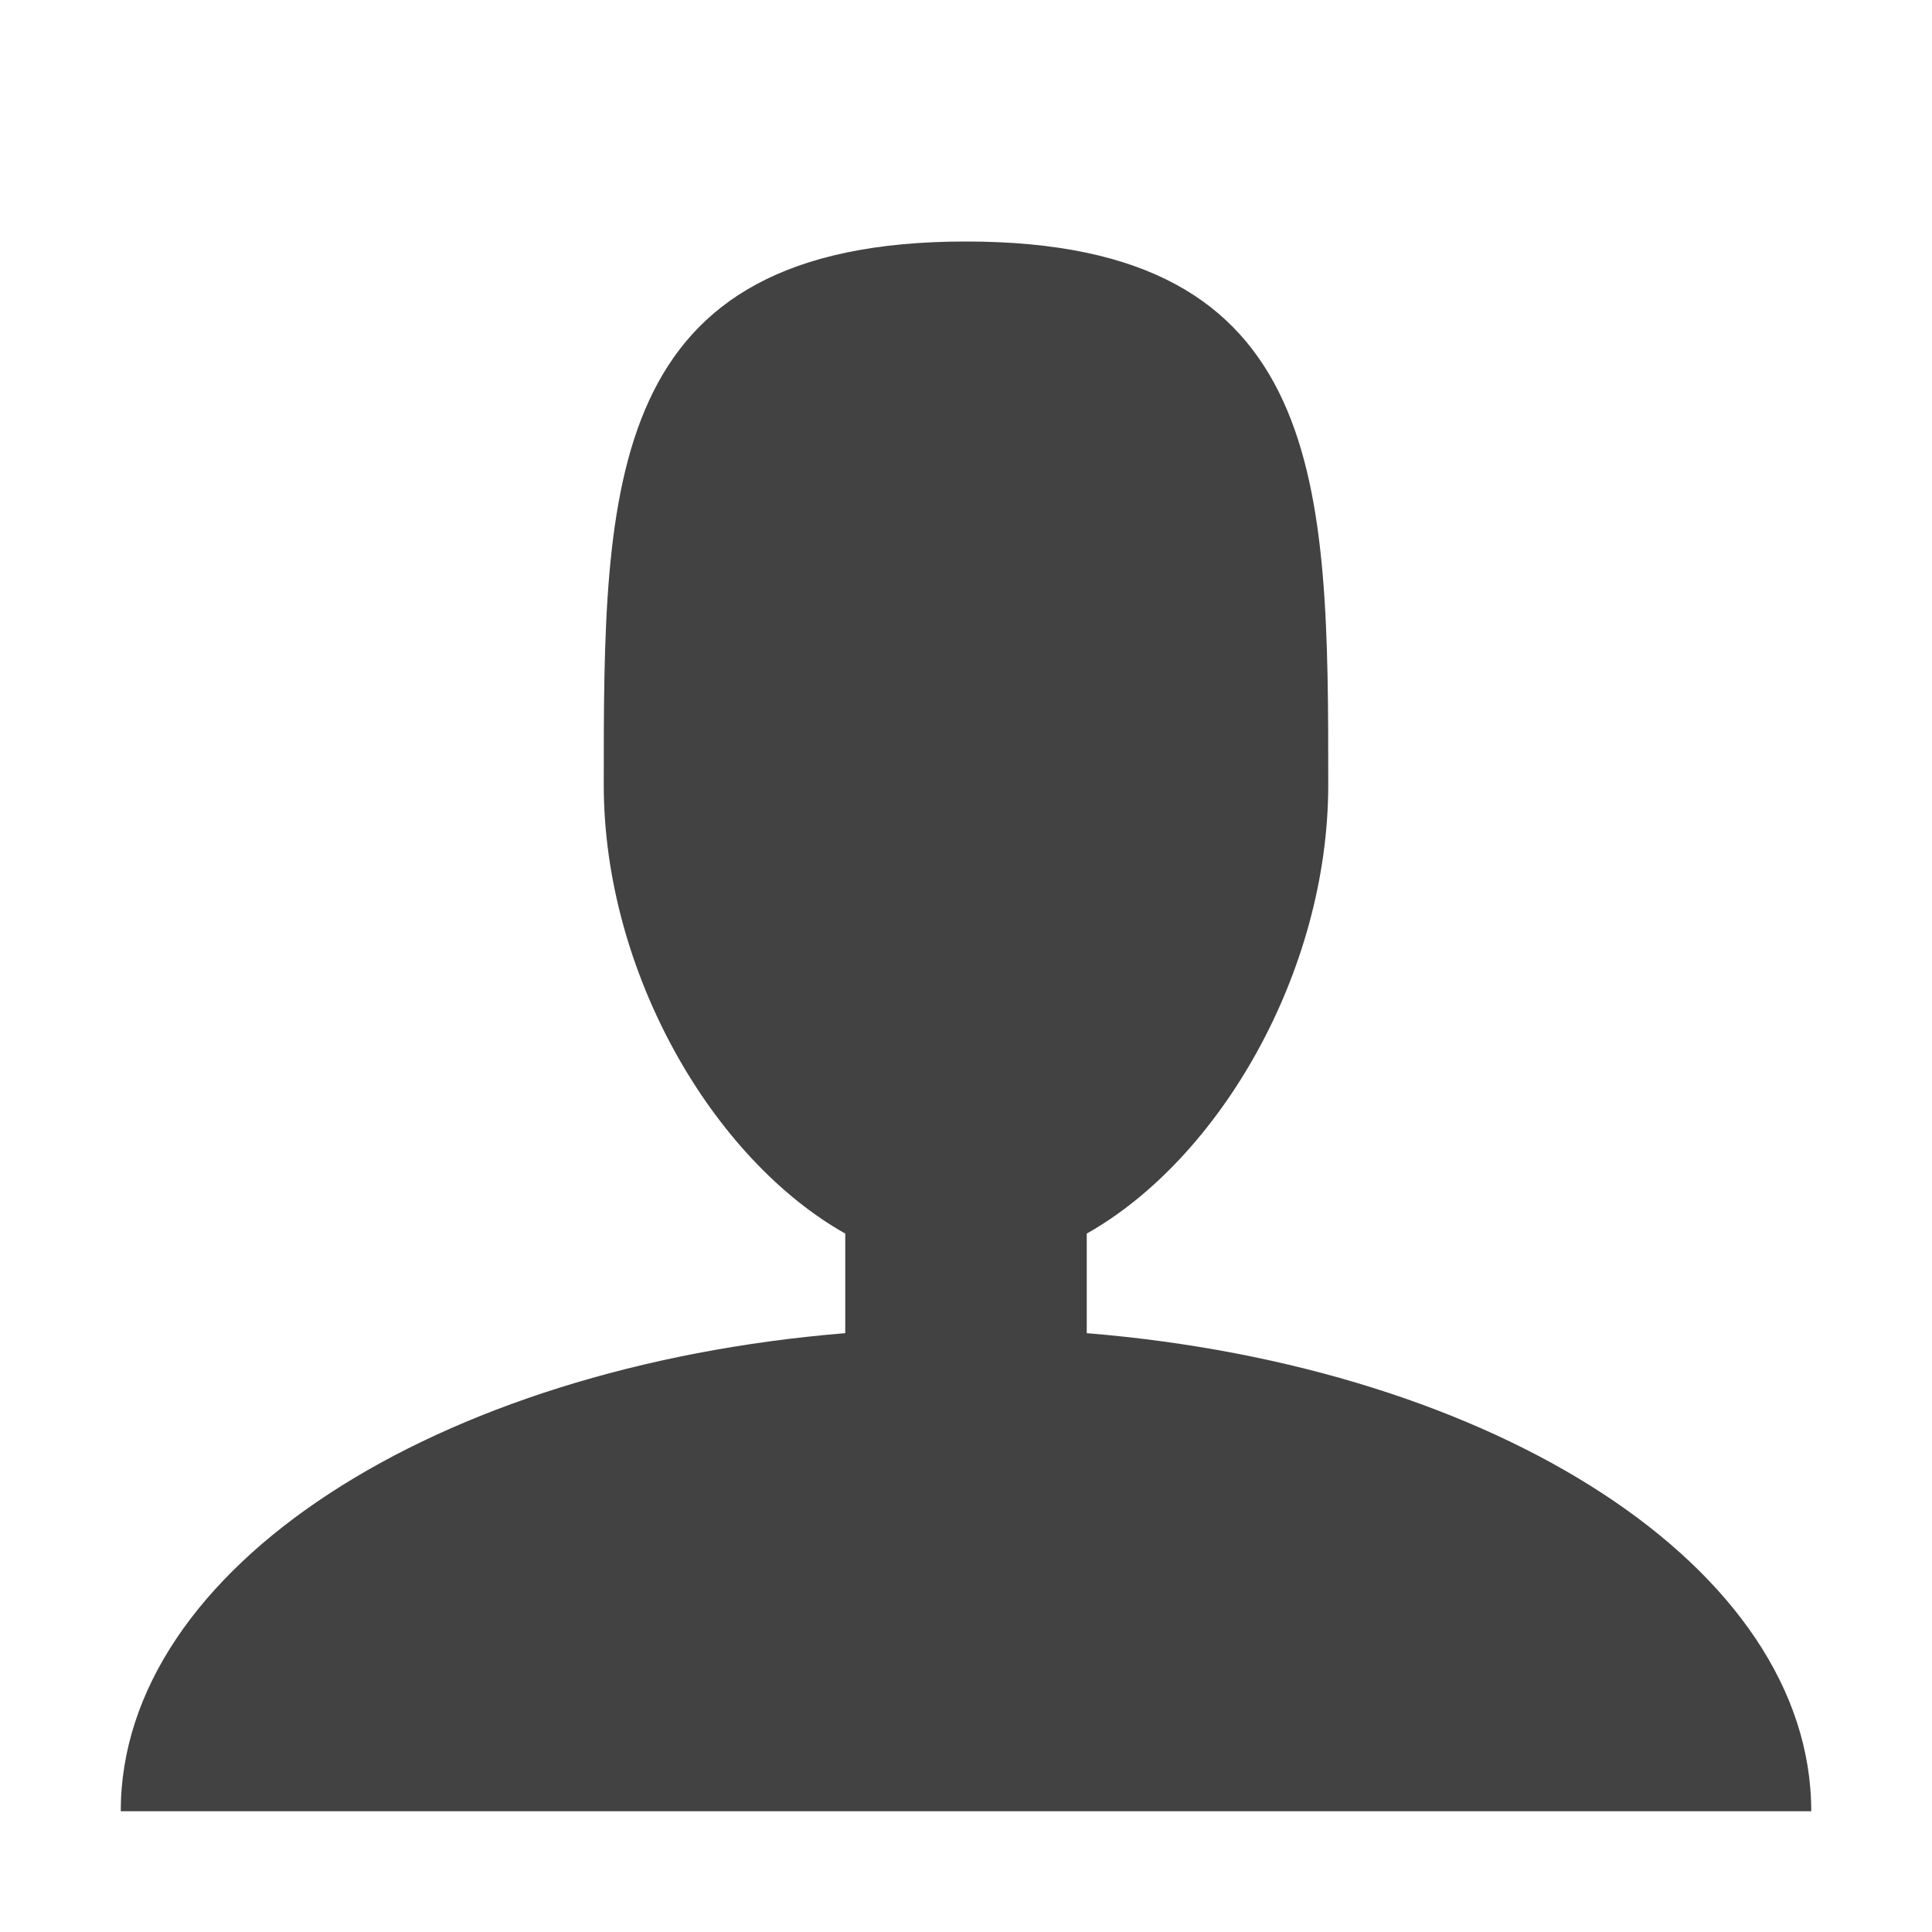
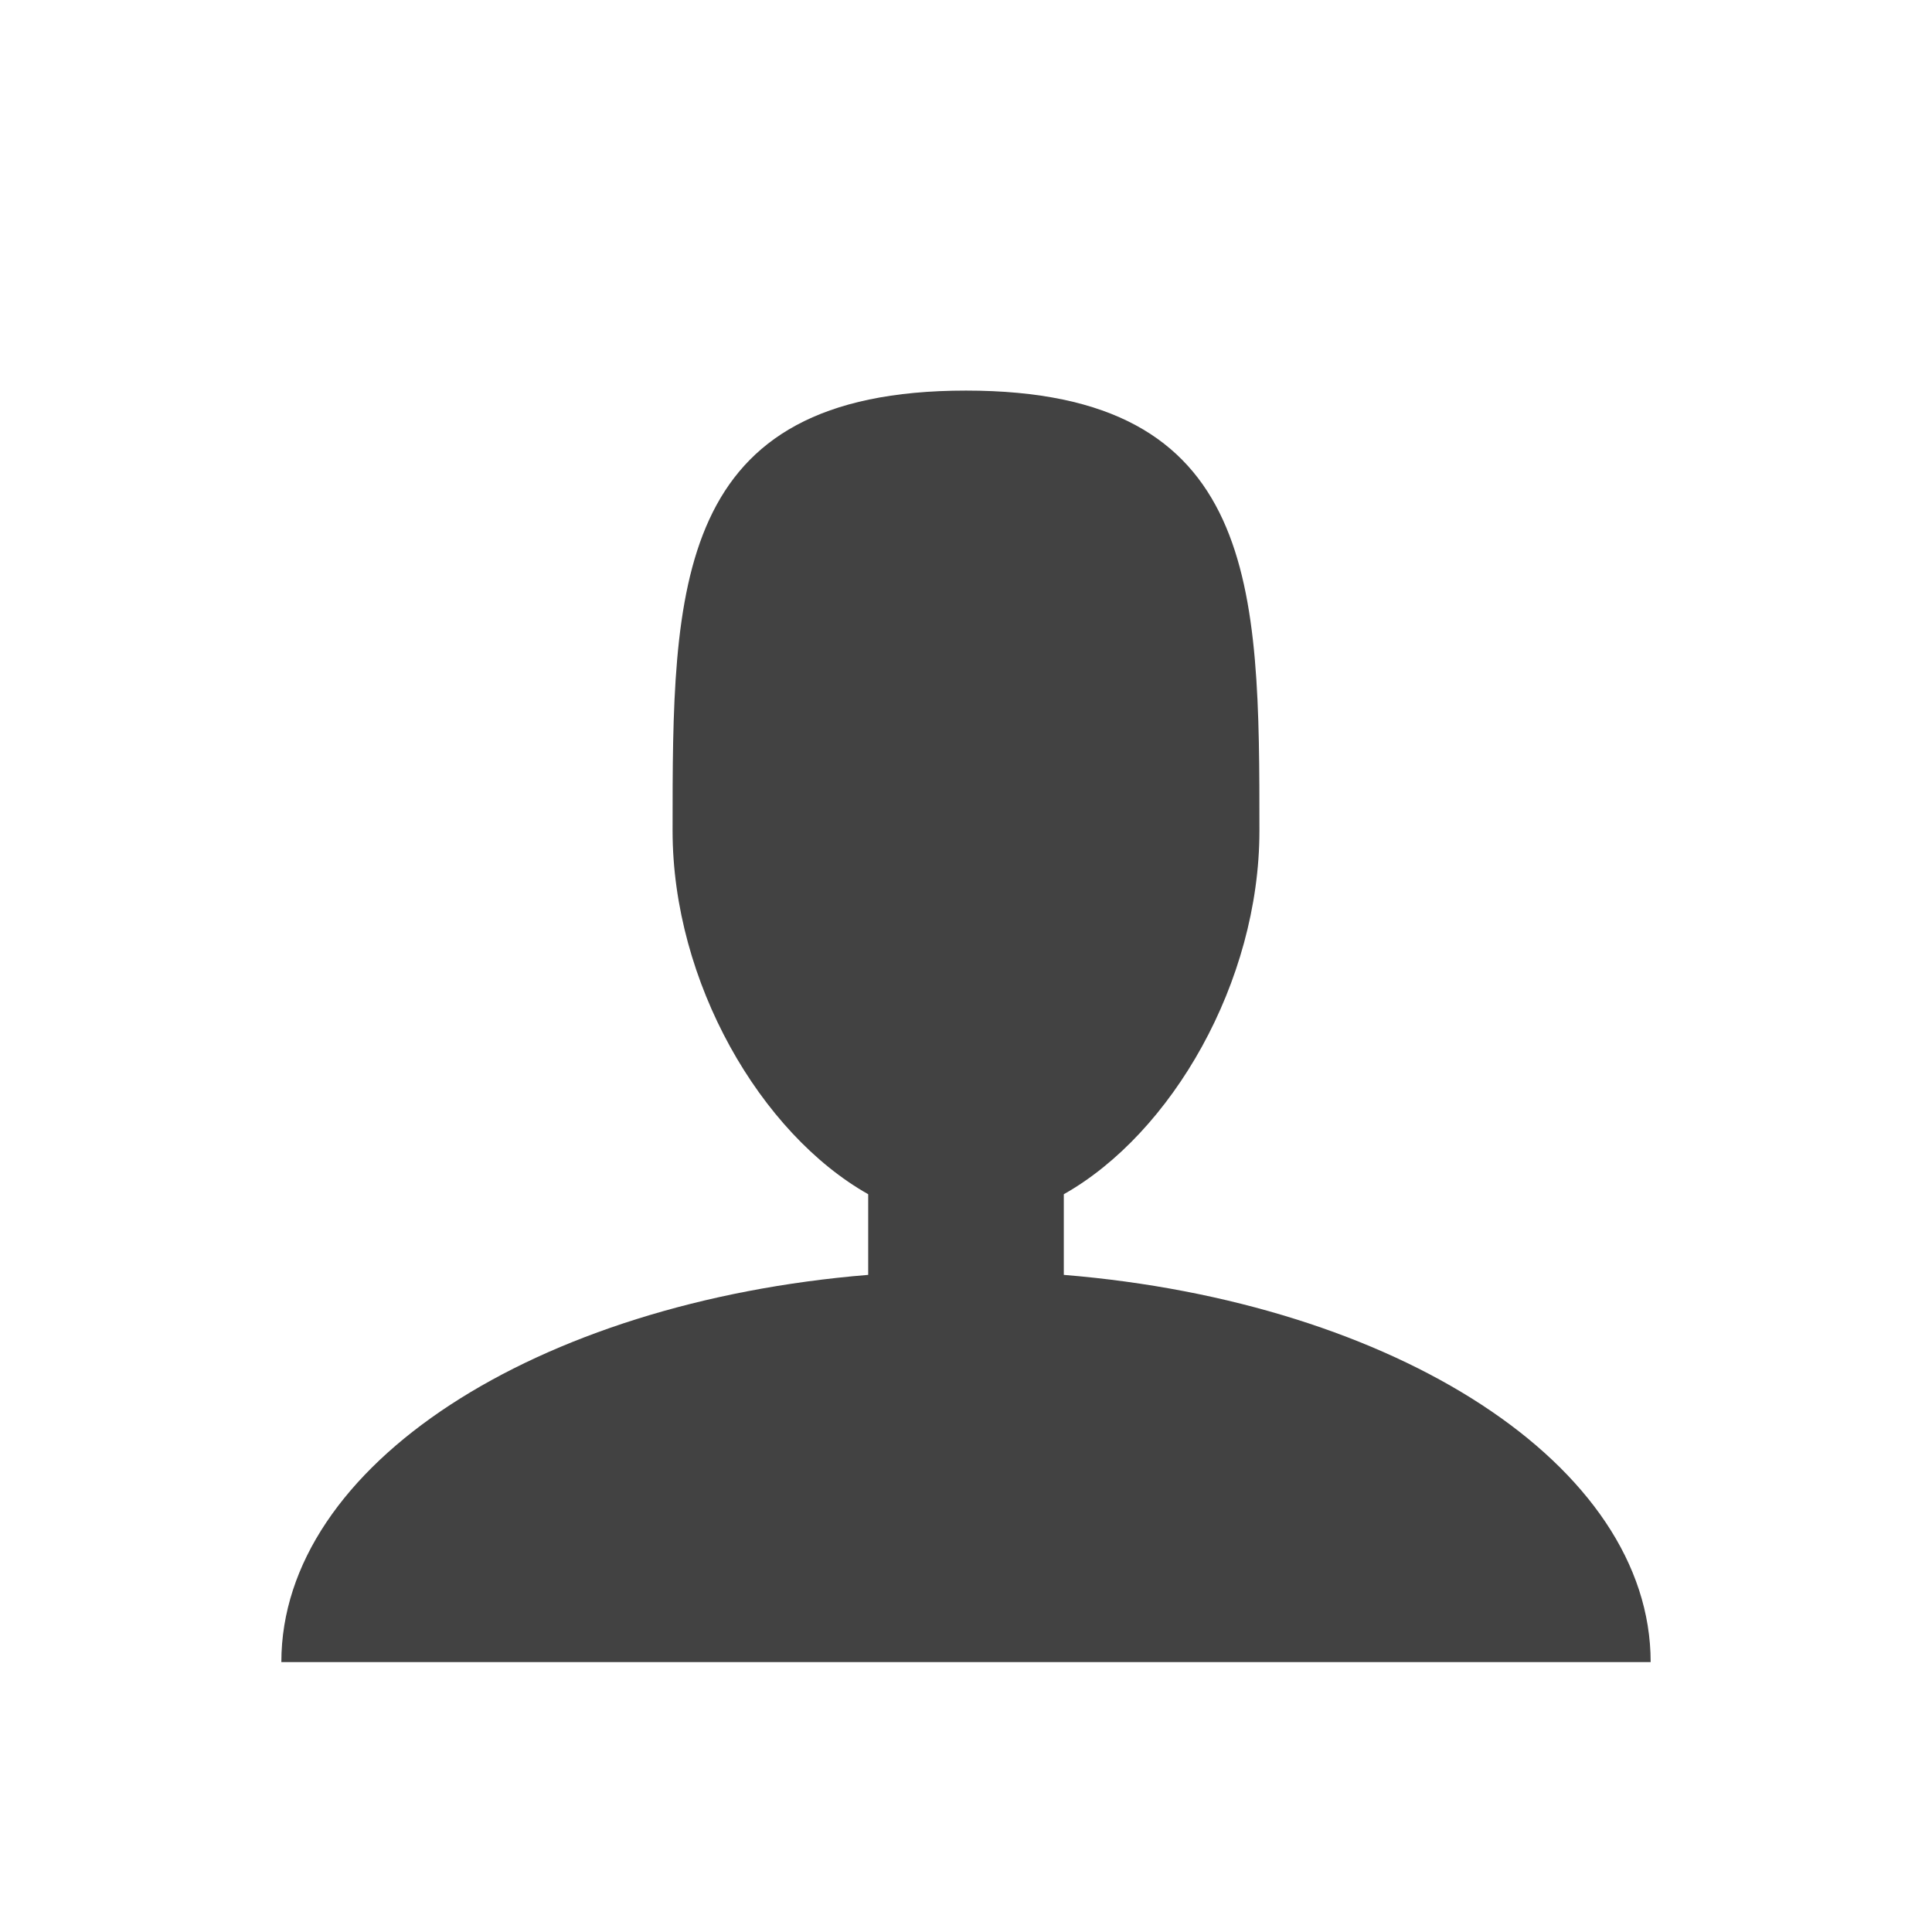
<svg xmlns="http://www.w3.org/2000/svg" width="24" height="24">
-   <path fill="#424242" d="M13.5 16.561v-1.237c1.652-.931 3-3.252 3-5.574C16.5 6.022 16.5 3 12 3S7.5 6.022 7.5 9.75c0 2.322 1.348 4.643 3 5.574v1.237c-5.088.416-9 2.916-9 5.939h21c0-3.023-3.912-5.523-9-5.939z" />
+   <path d="M13.215 15.837v-1.002c1.338-.754 2.43-2.634 2.43-4.515 0-3.02 0-5.468-3.645-5.468S8.355 7.3 8.355 10.32c0 1.88 1.092 3.76 2.43 4.515v1.002c-4.121.337-7.29 2.362-7.29 4.81h17.01c0-2.448-3.169-4.473-7.29-4.81z" fill="#424242" />
</svg>
